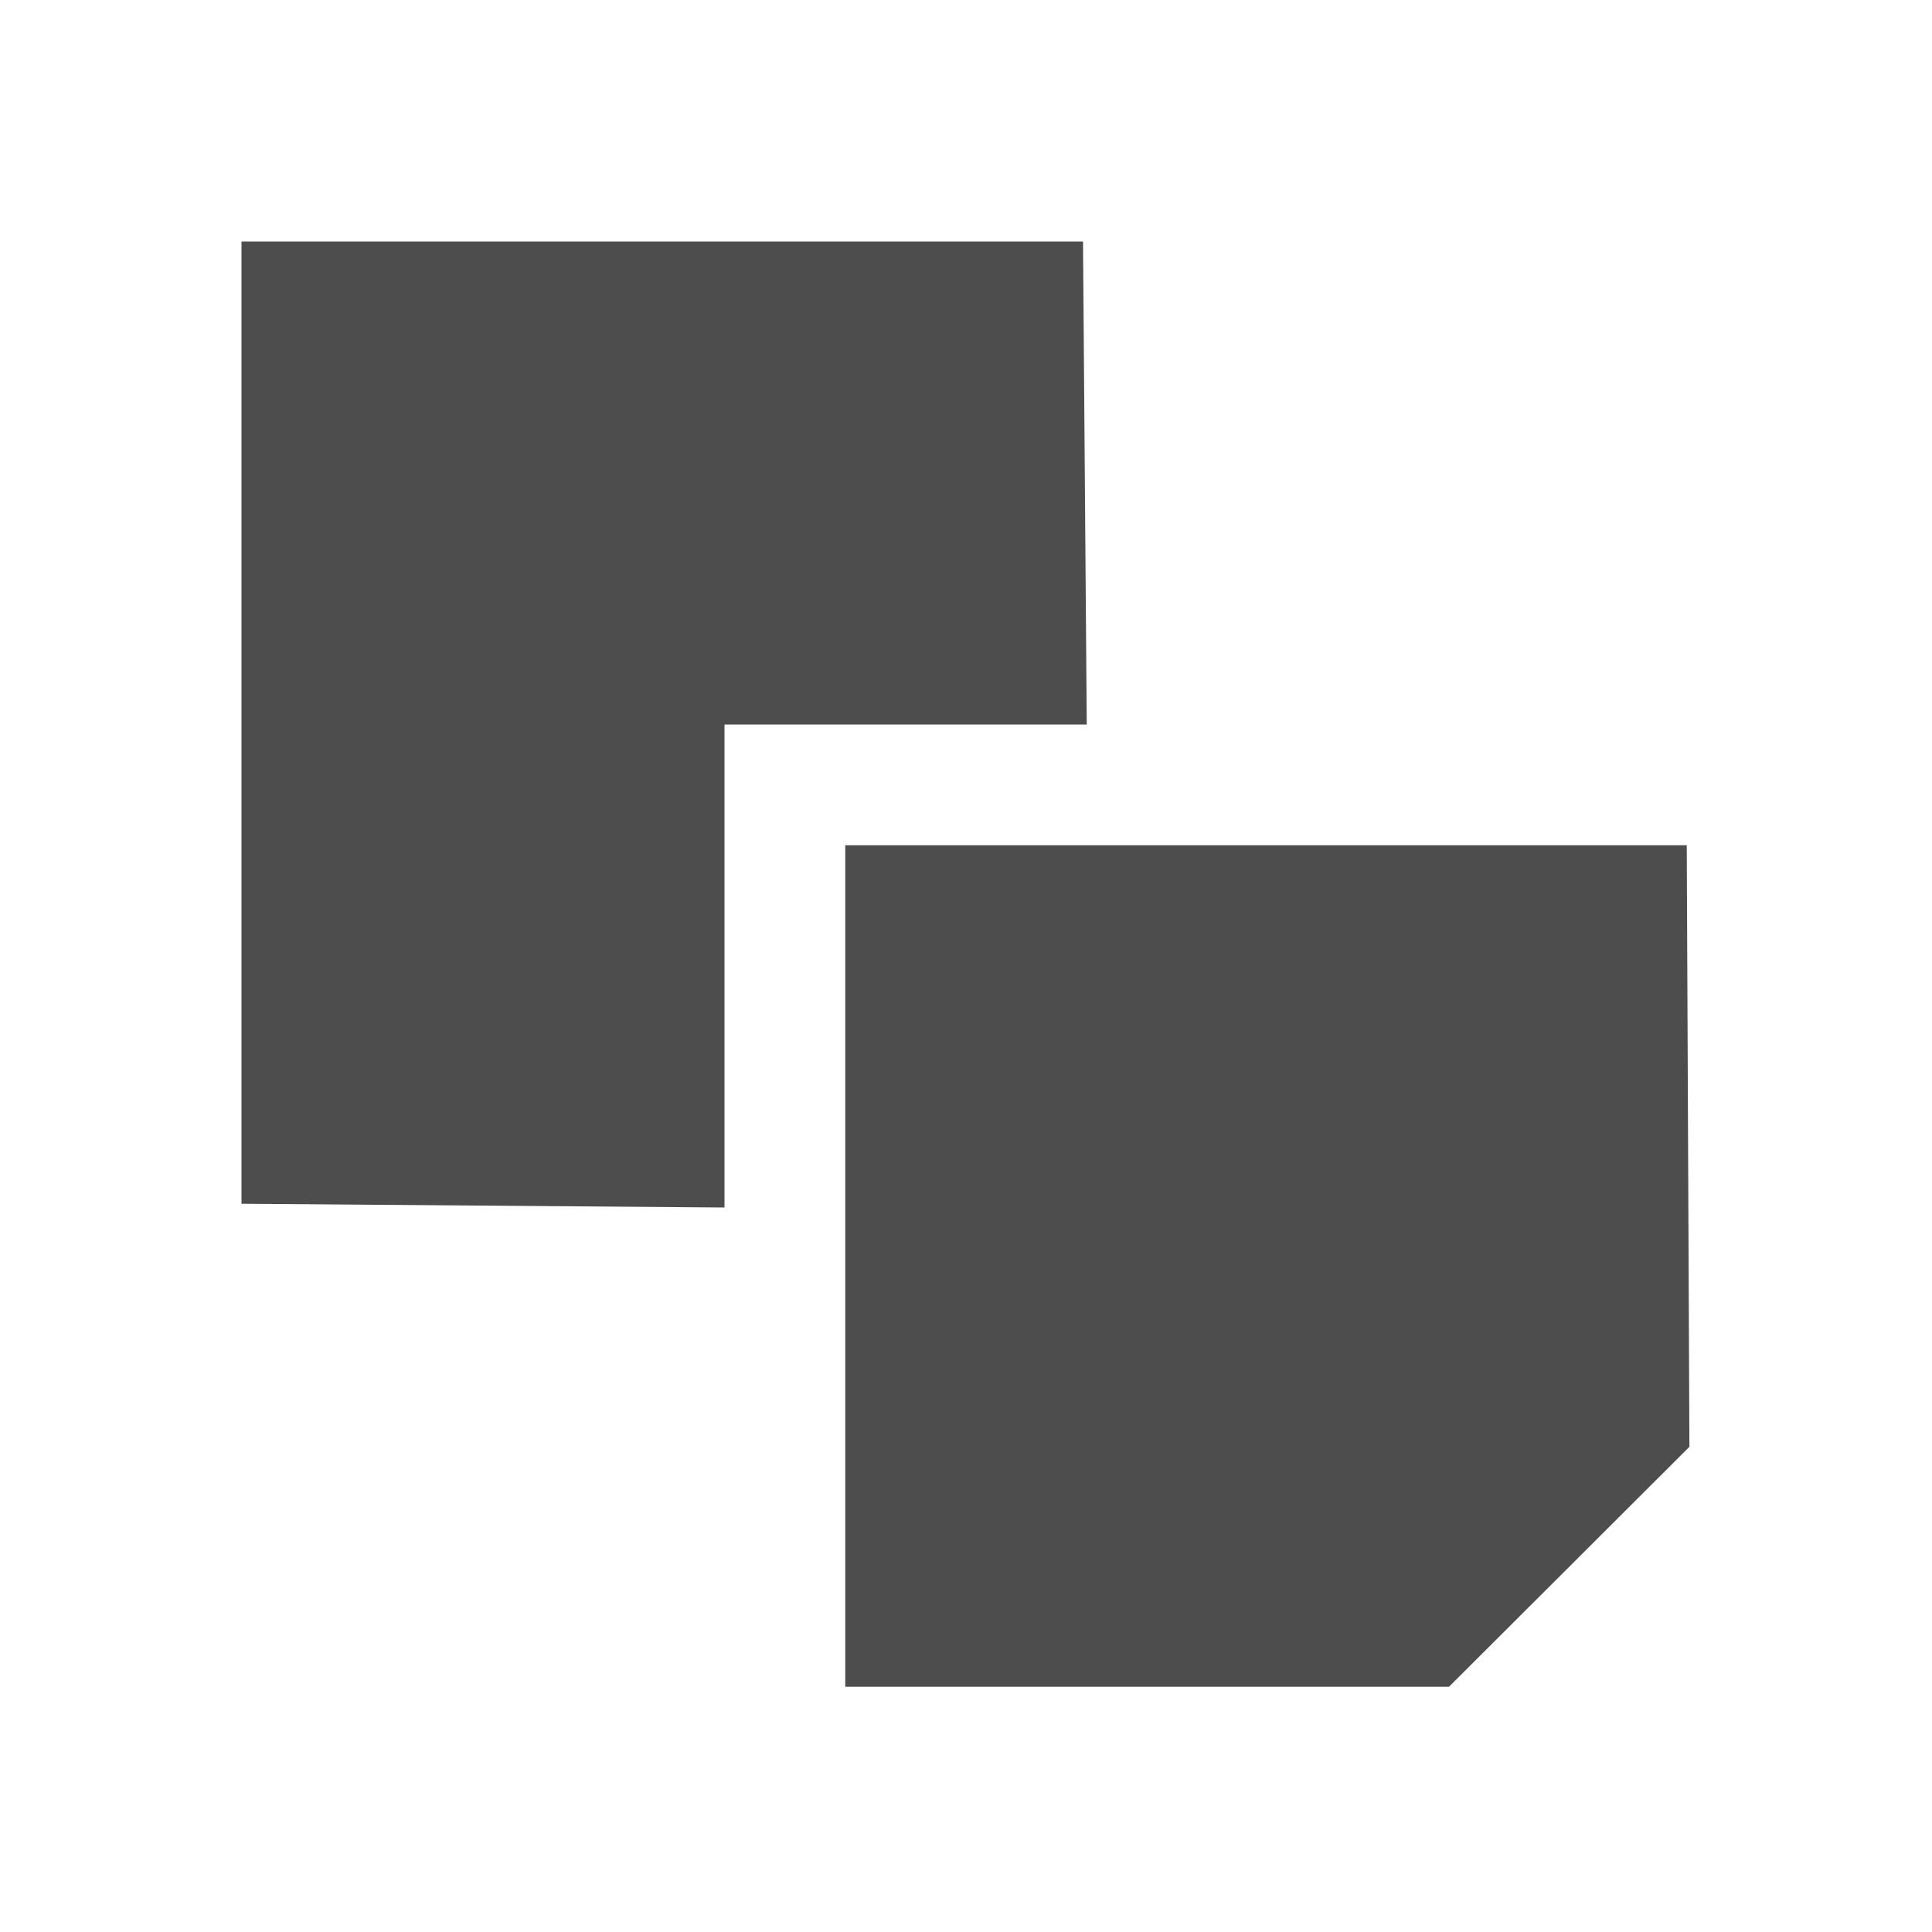
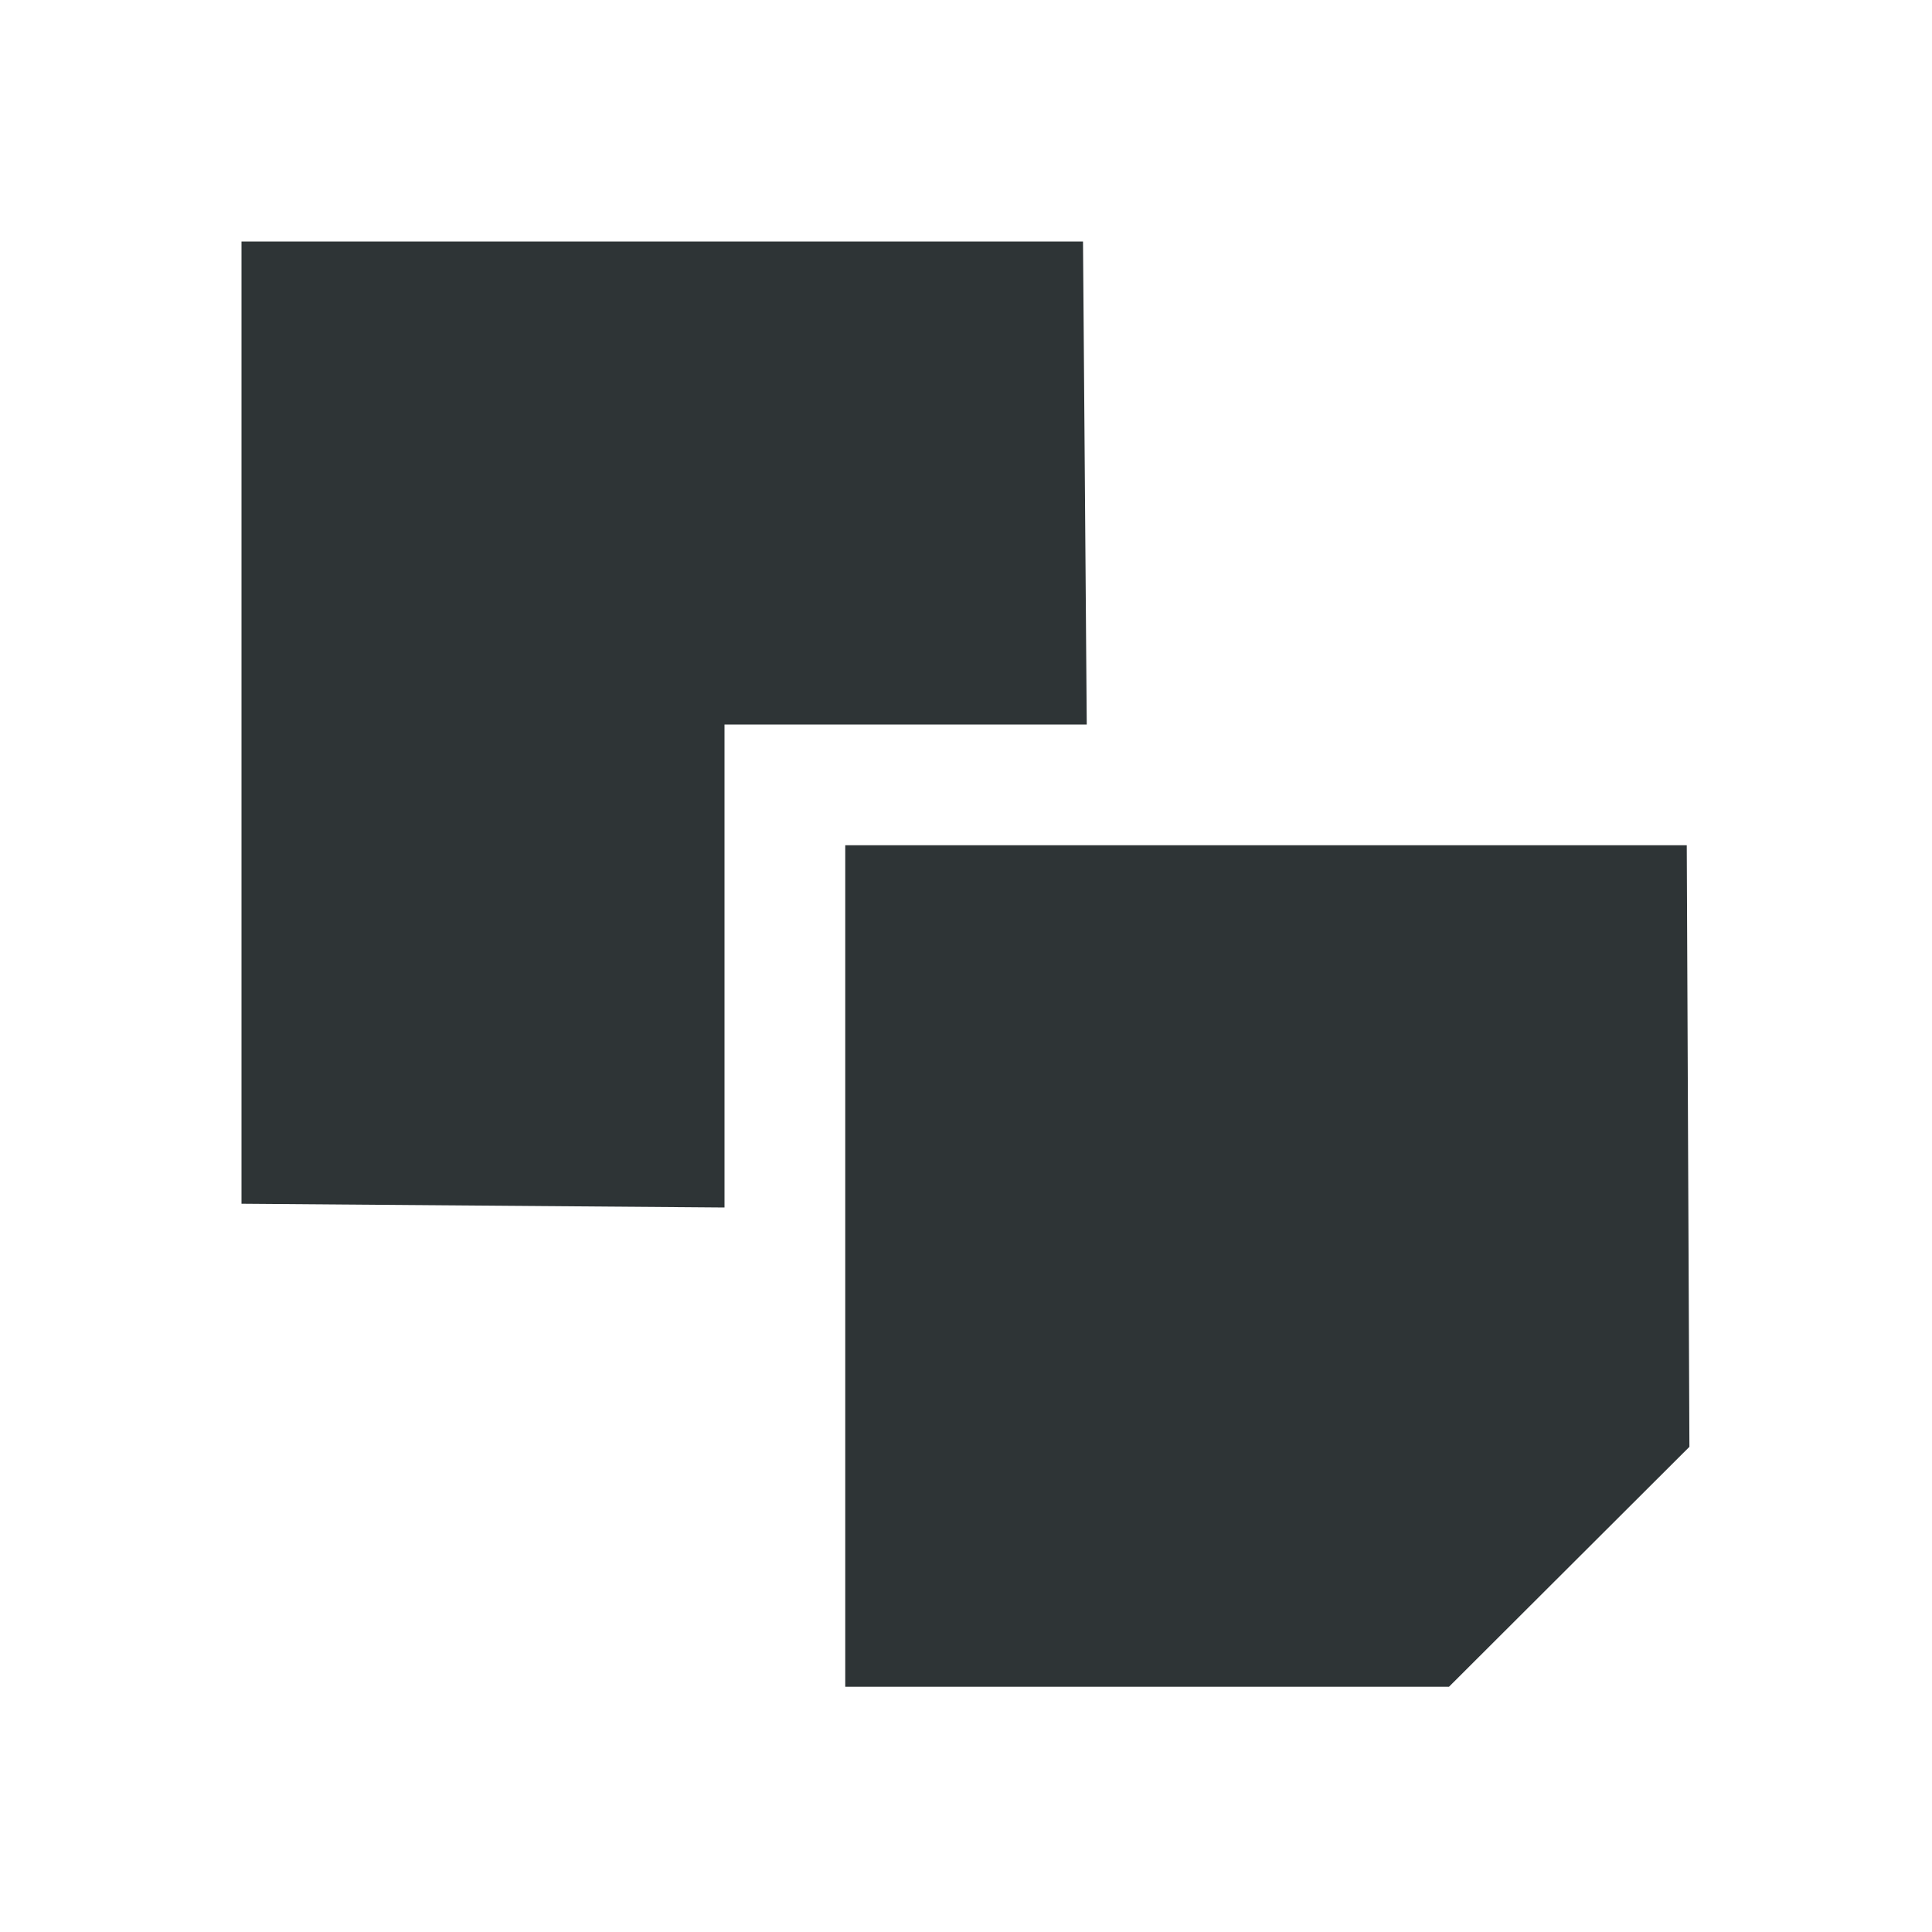
<svg xmlns="http://www.w3.org/2000/svg" id="svg7384" version="1.1" height="16" width="16">
  <defs id="defs7386" />
  <g transform="translate(-80,-668)" id="layer9" style="display:inline" />
  <g transform="translate(-80,-668)" id="layer10" />
  <g transform="translate(-80,-668)" id="layer11" />
  <g transform="translate(-80,-668)" id="layer12">
-     <path d="m 87,675 0,6.969 5,0 1.991,-1.987 -0.022,-4.982 -6.969,0 L 87,675 z" id="path41071" style="fill:#4d4d4d;fill-opacity:1;stroke:none" />
-     <path d="m 82,670 0,7.969 L 86,678 l 0,-4 3,0 -0.031,-4 -6.969,0 3e-6,-10e-6 z" id="path41077" style="fill:#4d4d4d;fill-opacity:1;stroke:none" />
+     <path d="m 87,675 0,6.969 5,0 1.991,-1.987 -0.022,-4.982 -6.969,0 L 87,675 z" id="path41071" style="fill:#2e3436;fill-opacity:1;stroke:none" />
+     <path d="m 82,670 0,7.969 L 86,678 l 0,-4 3,0 -0.031,-4 -6.969,0 3e-6,-10e-6 z" id="path41077" style="fill:#2e3436;fill-opacity:1;stroke:none" />
  </g>
  <g transform="translate(-80,-668)" id="layer13" />
  <g transform="translate(-80,-668)" id="layer14" />
  <g transform="translate(-80,-668)" id="layer15" style="display:inline" />
</svg>
